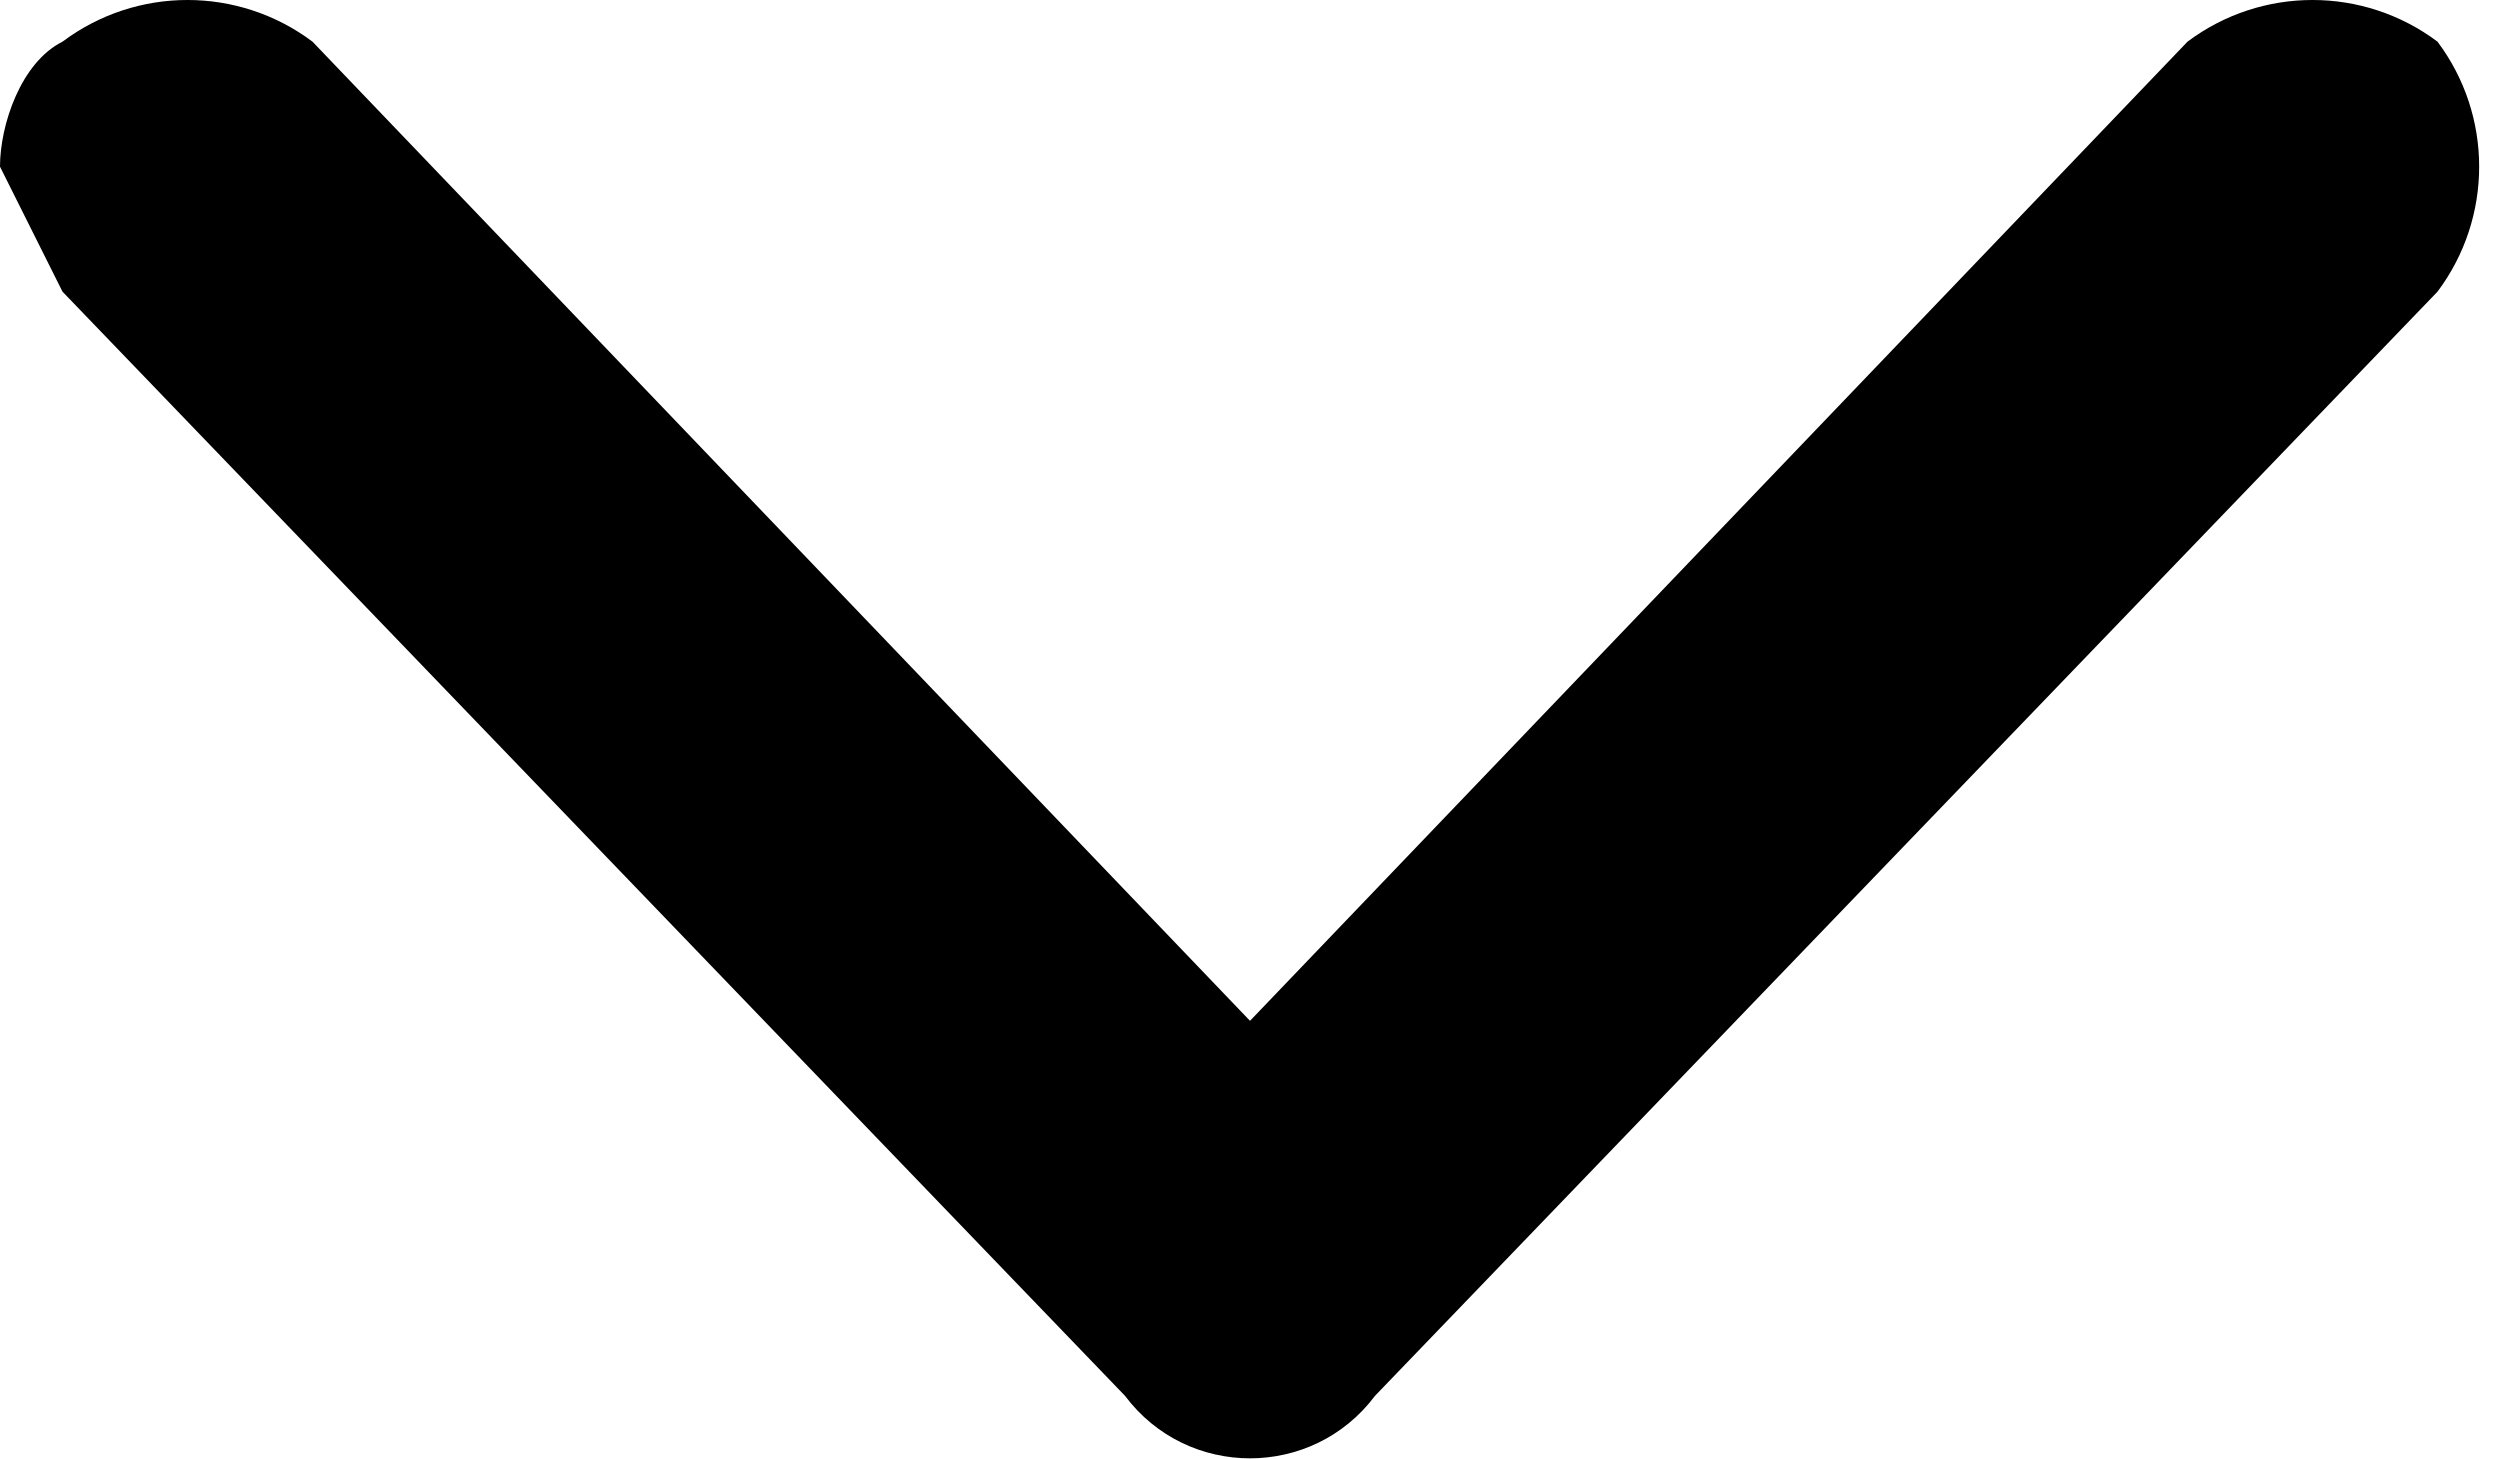
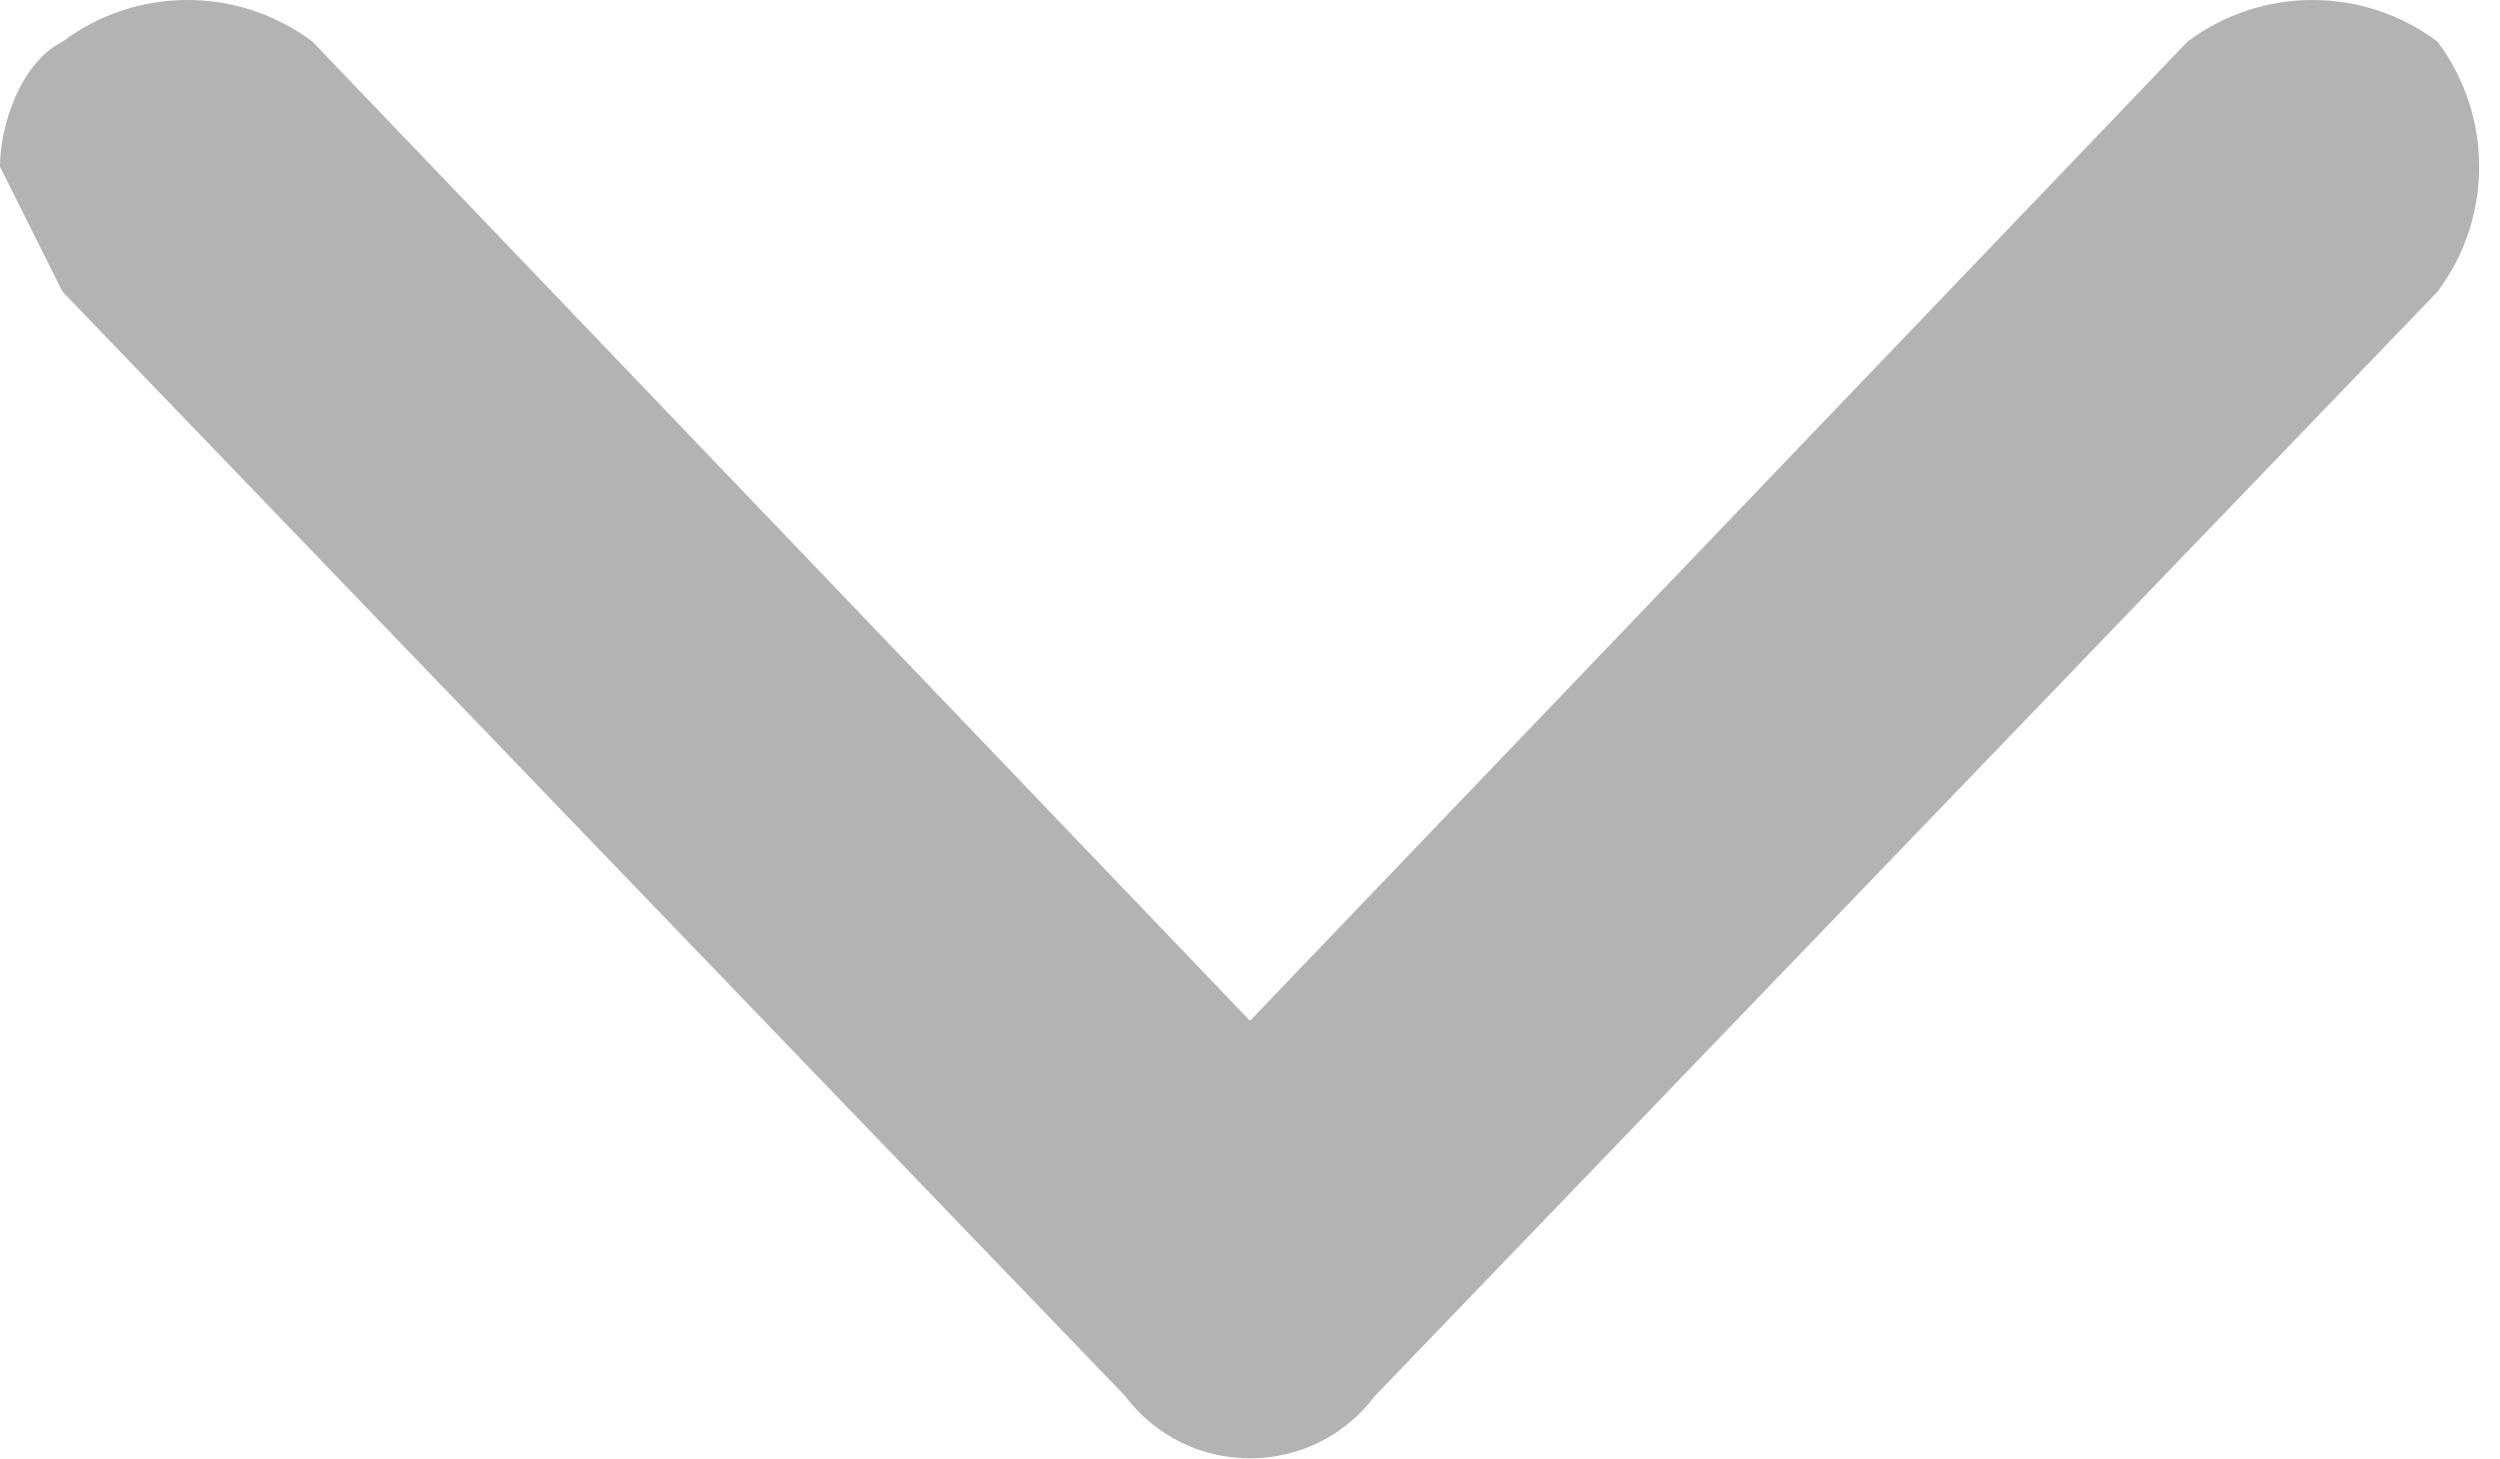
<svg xmlns="http://www.w3.org/2000/svg" width="12" height="7" fill="none">
-   <path d="m6.6 6.7 5.1-5.3a1 1 0 0 0 0-1.2 1 1 0 0 0-1.2 0L6 4.9 1.5.2A1 1 0 0 0 .3.2C.1.3 0 .6 0 .8l.3.6 5.1 5.3c.3.4.9.4 1.2 0Z" fill="#000" />
+   <path d="m6.6 6.7 5.1-5.3a1 1 0 0 0 0-1.2 1 1 0 0 0-1.2 0L6 4.9 1.5.2A1 1 0 0 0 .3.2C.1.3 0 .6 0 .8l.3.6 5.1 5.3c.3.4.9.4 1.2 0Z" fill="#b3b3b3" />
</svg>
